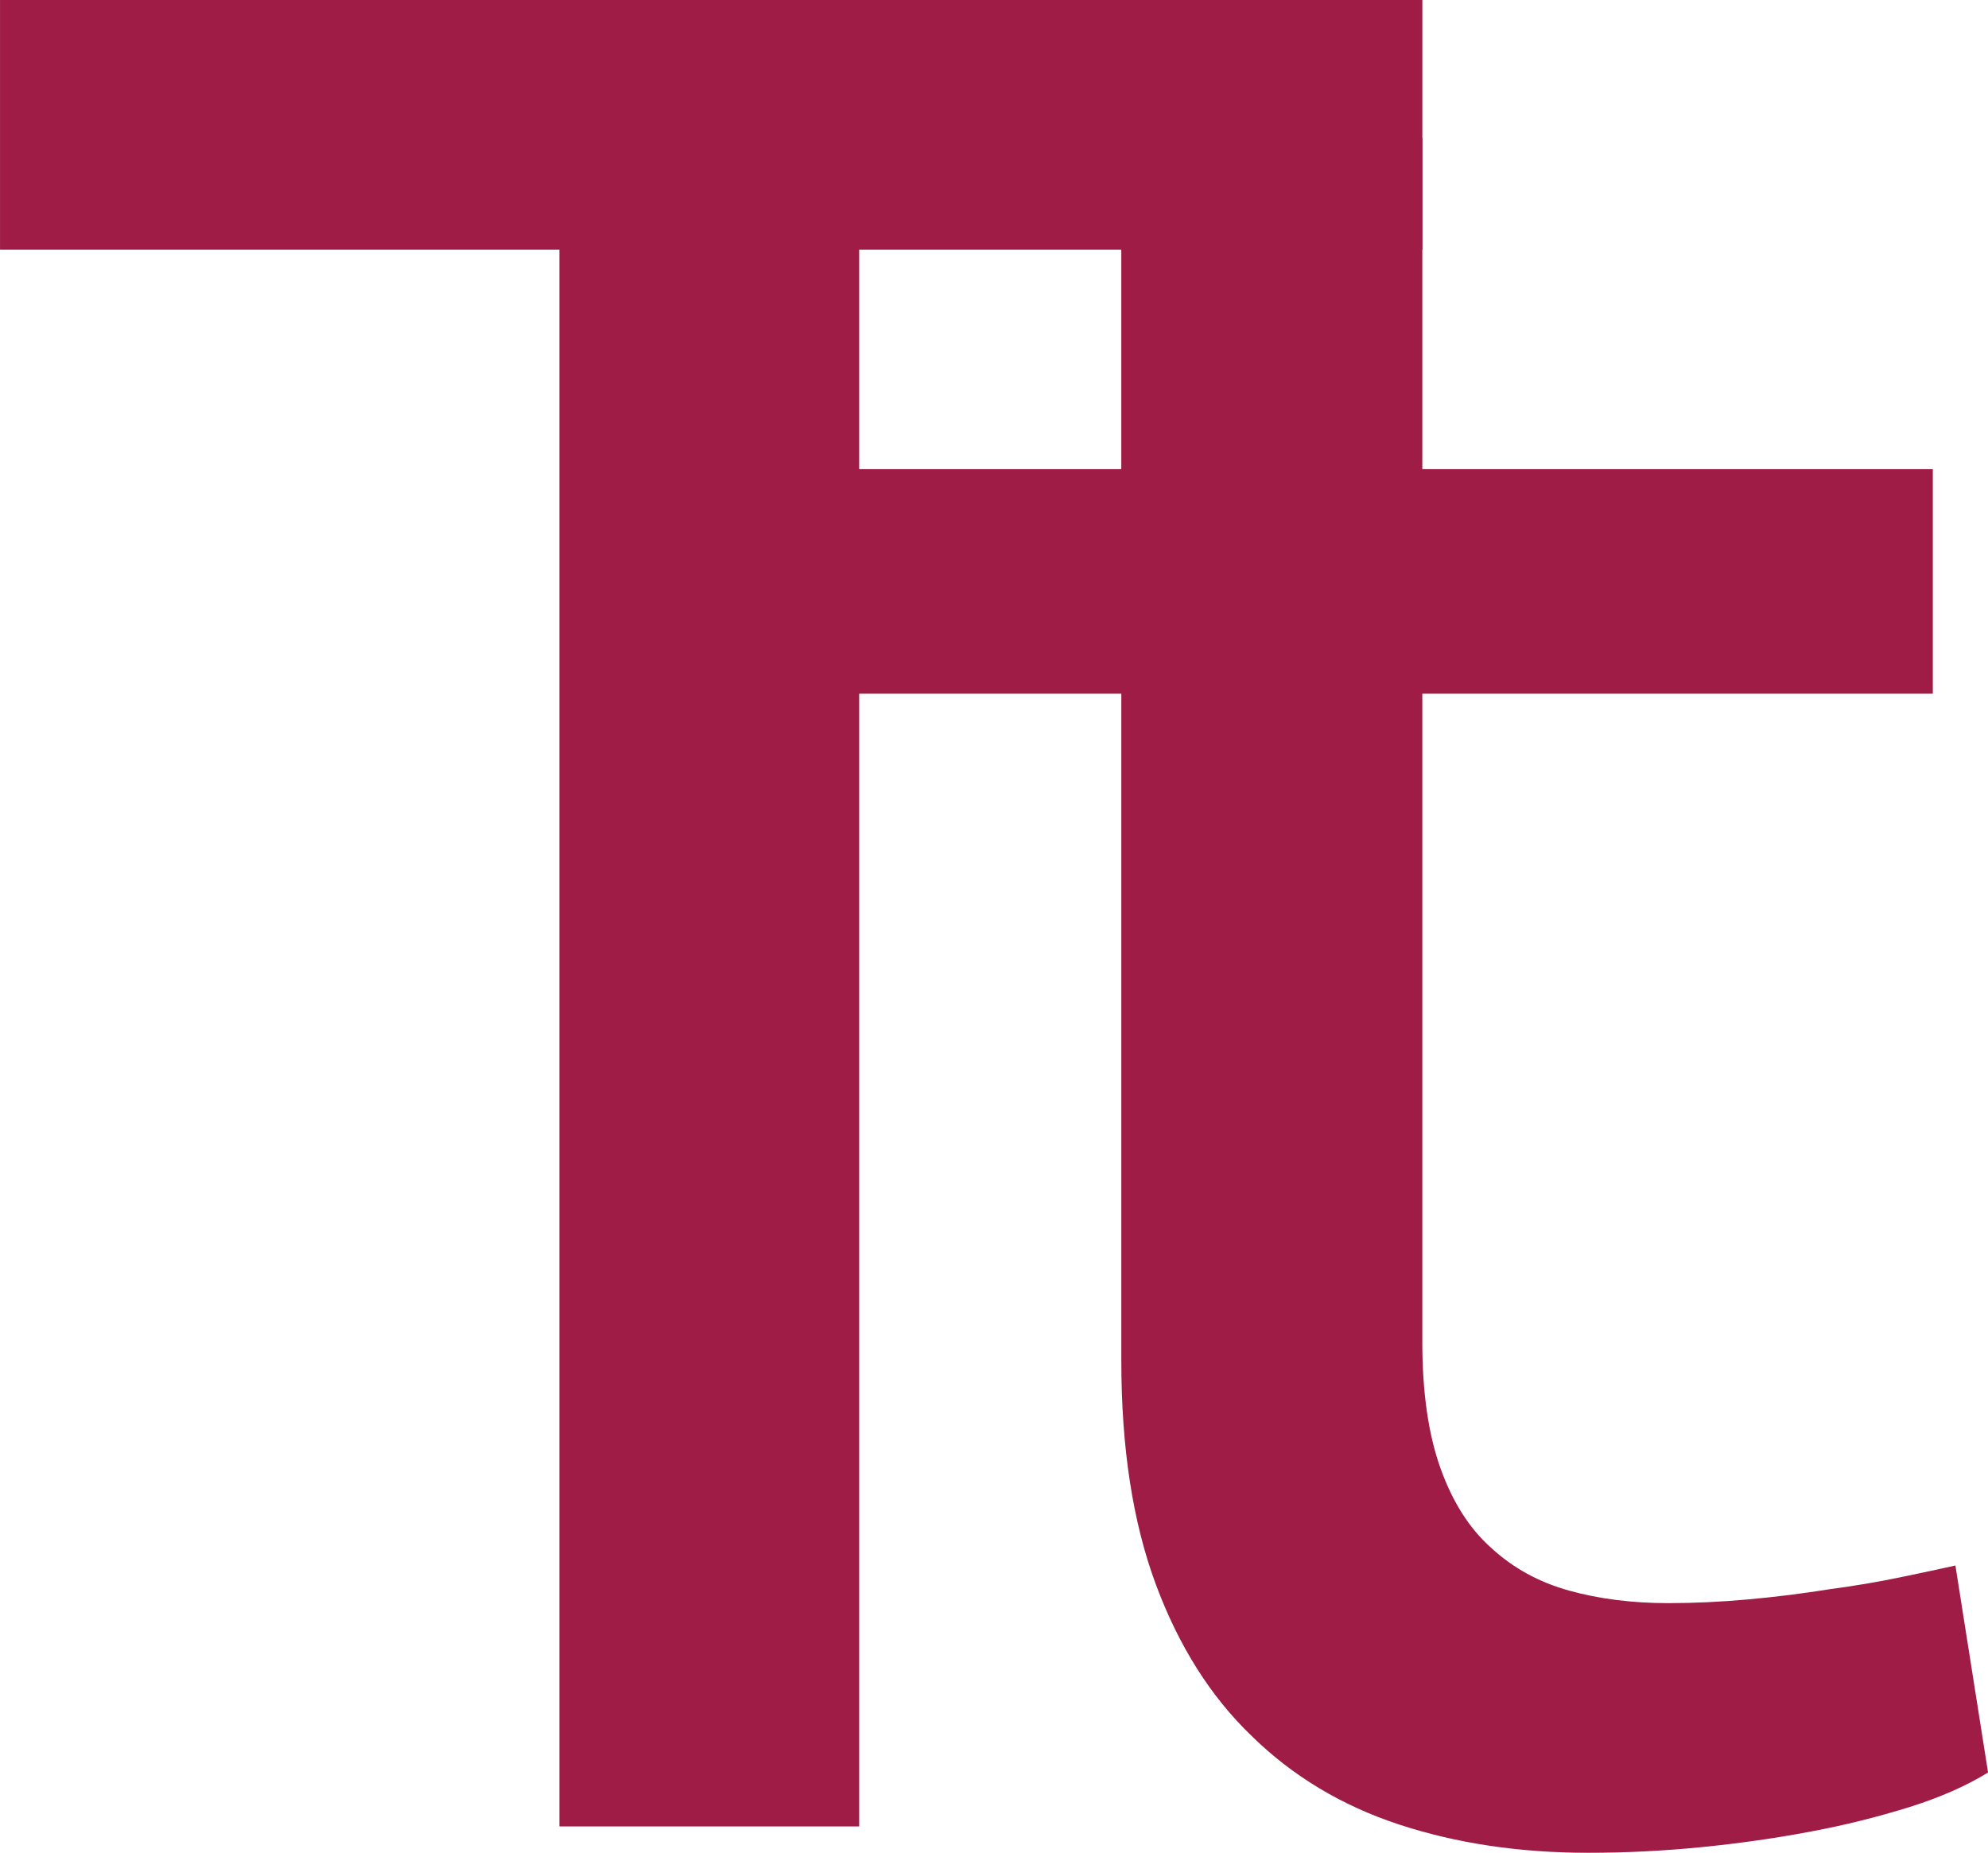
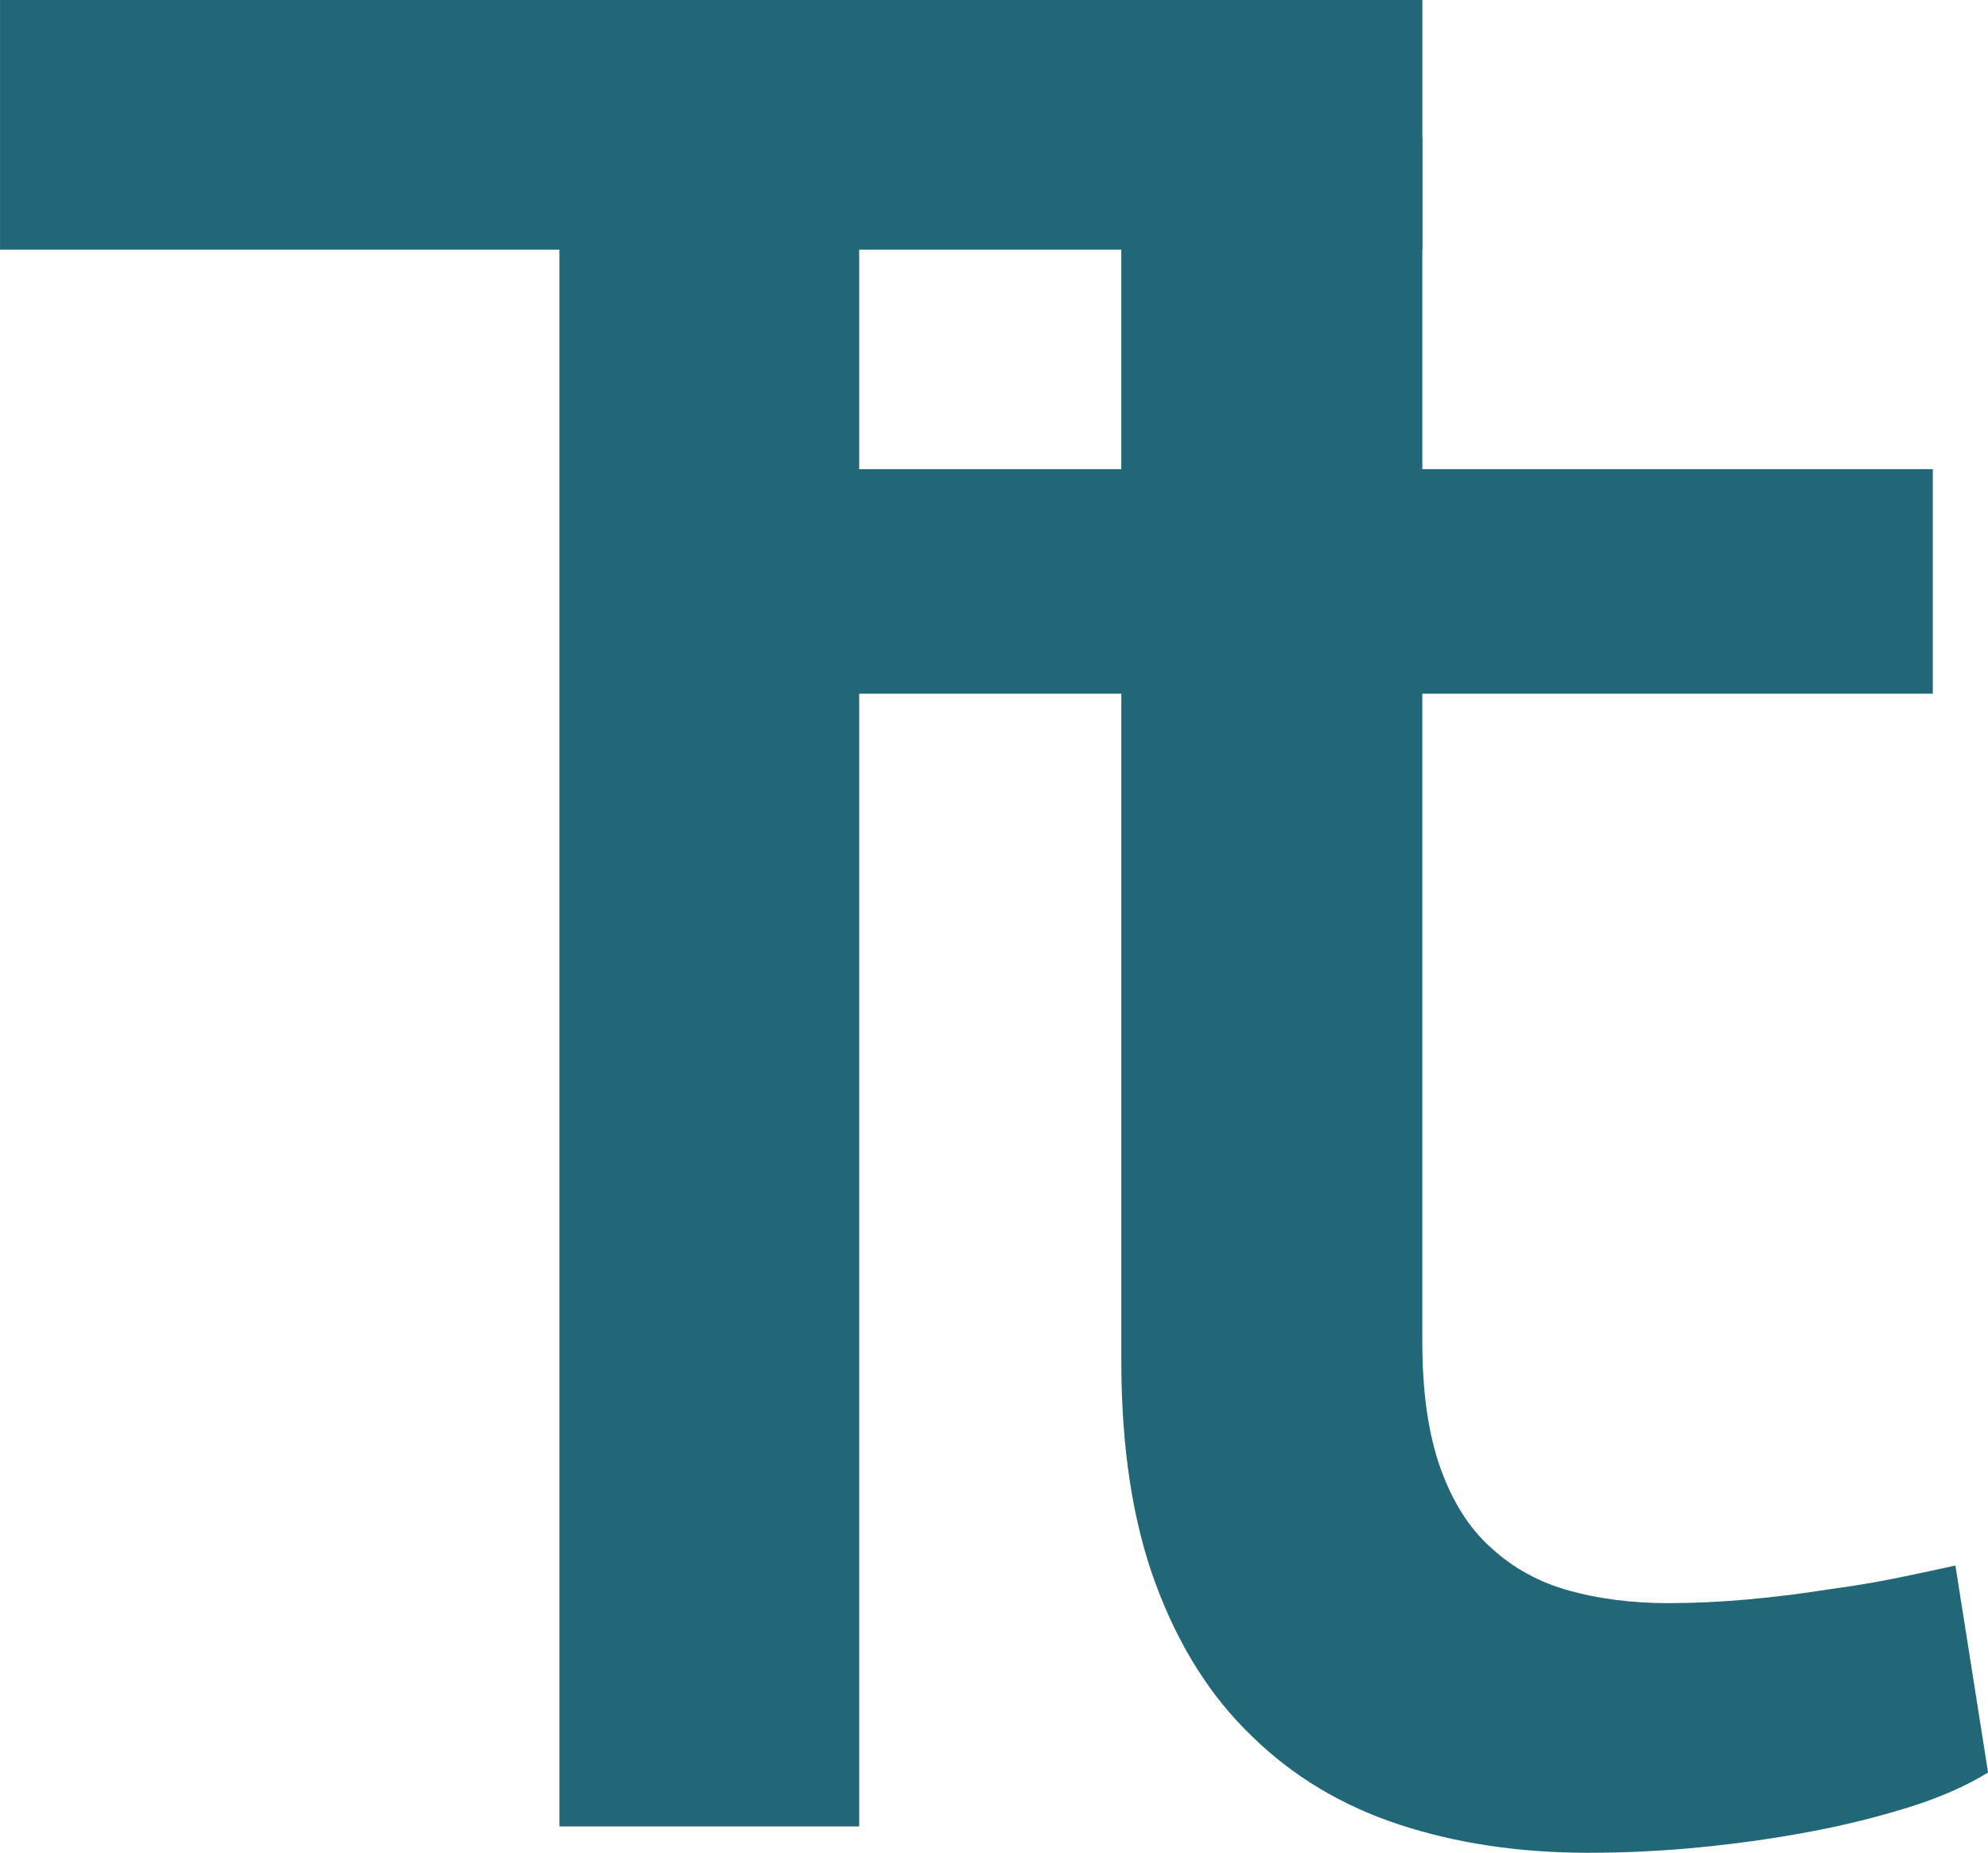
- <svg xmlns="http://www.w3.org/2000/svg" id="Layer_2" data-name="Layer 2" viewBox="0 0 1766.06 1645.77">
-   <defs>
-     <style>.cls-1{fill:#9e1c46;}</style>
+ <svg xmlns="http://www.w3.org/2000/svg" id="Layer_2" data-name="Layer 2" viewBox="0 0 1766.06 1645.77" version="1.1">
+   <defs id="defs4">
+     <style id="style2">.cls-1{fill:#9e1c46;}</style>
  </defs>
-   <path class="cls-1" d="M840.23,358.85V1759.48H573.92V358.85H77V137.12H1340.53V358.85Z" transform="translate(-76.97 -137.12)" />
-   <path class="cls-1" d="M1340.5,553.85H1794V753.3H1340.5v576.07q0,66.87,16.16,112t45.14,70.77q29,26.75,69.08,37.87t88,11.14q34.52,0,71.29-3.34t71.33-8.91q33.42-4.45,63-10.58t49.58-10.59l29,183.86q-29,17.84-69.64,30.64a770.6,770.6,0,0,1-87.47,21.72q-46.8,8.91-97.5,13.94t-100.83,5q-91.38,0-167.7-25.08T1189,1679.24q-54.62-52.35-85.25-134.81t-30.64-198.34V753.3H781.16V553.85h291.92V259.68H1340.5Z" transform="translate(-76.97 -137.12)" />
+   <path class="cls-1" d="M840.23,358.85V1759.48H573.92V358.85H77V137.12H1340.53V358.85Z" transform="translate(-76.97 -137.12)" id="path6" style="fill:#216778" />
+   <path class="cls-1" d="M1340.5,553.85H1794V753.3H1340.5v576.07q0,66.87,16.16,112t45.14,70.77q29,26.75,69.08,37.87t88,11.14q34.52,0,71.29-3.34t71.33-8.91q33.42-4.45,63-10.58t49.58-10.59l29,183.86q-29,17.84-69.64,30.64a770.6,770.6,0,0,1-87.47,21.72q-46.8,8.91-97.5,13.94t-100.83,5q-91.38,0-167.7-25.08T1189,1679.24q-54.62-52.35-85.25-134.81t-30.64-198.34V753.3H781.16V553.85h291.92V259.68H1340.5Z" transform="translate(-76.97 -137.12)" id="path8" style="fill:#216778" />
</svg>
